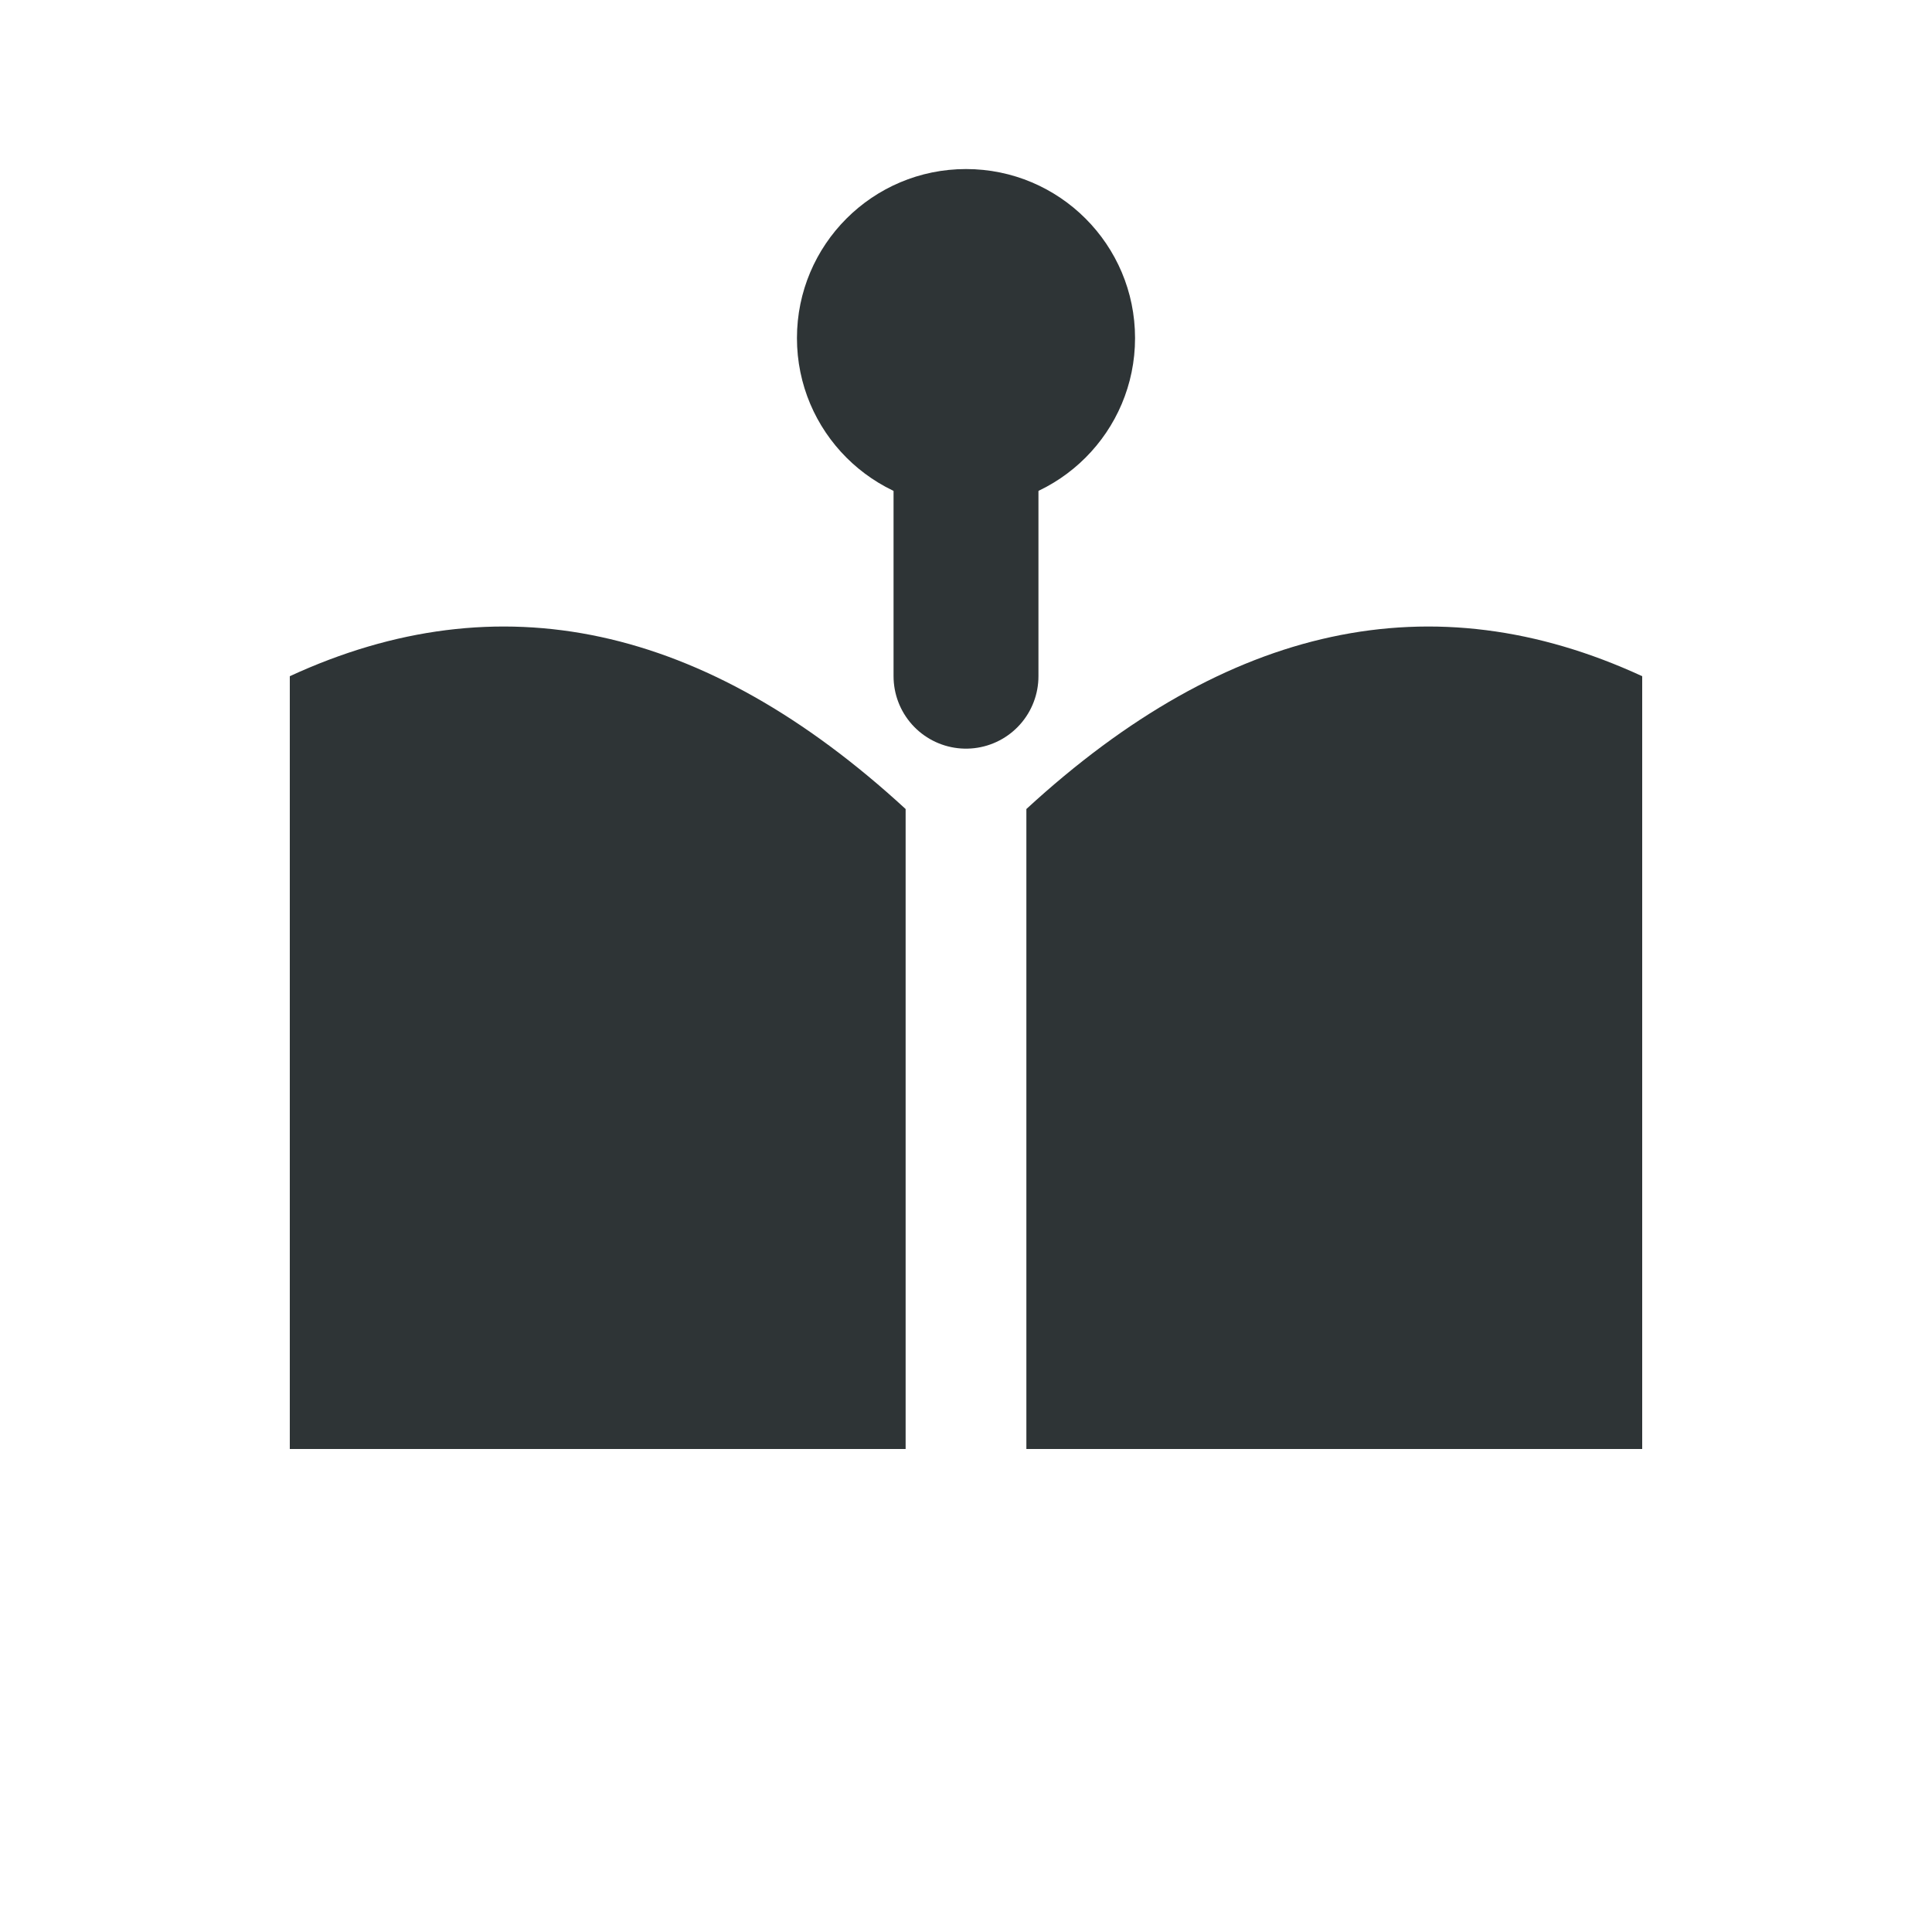
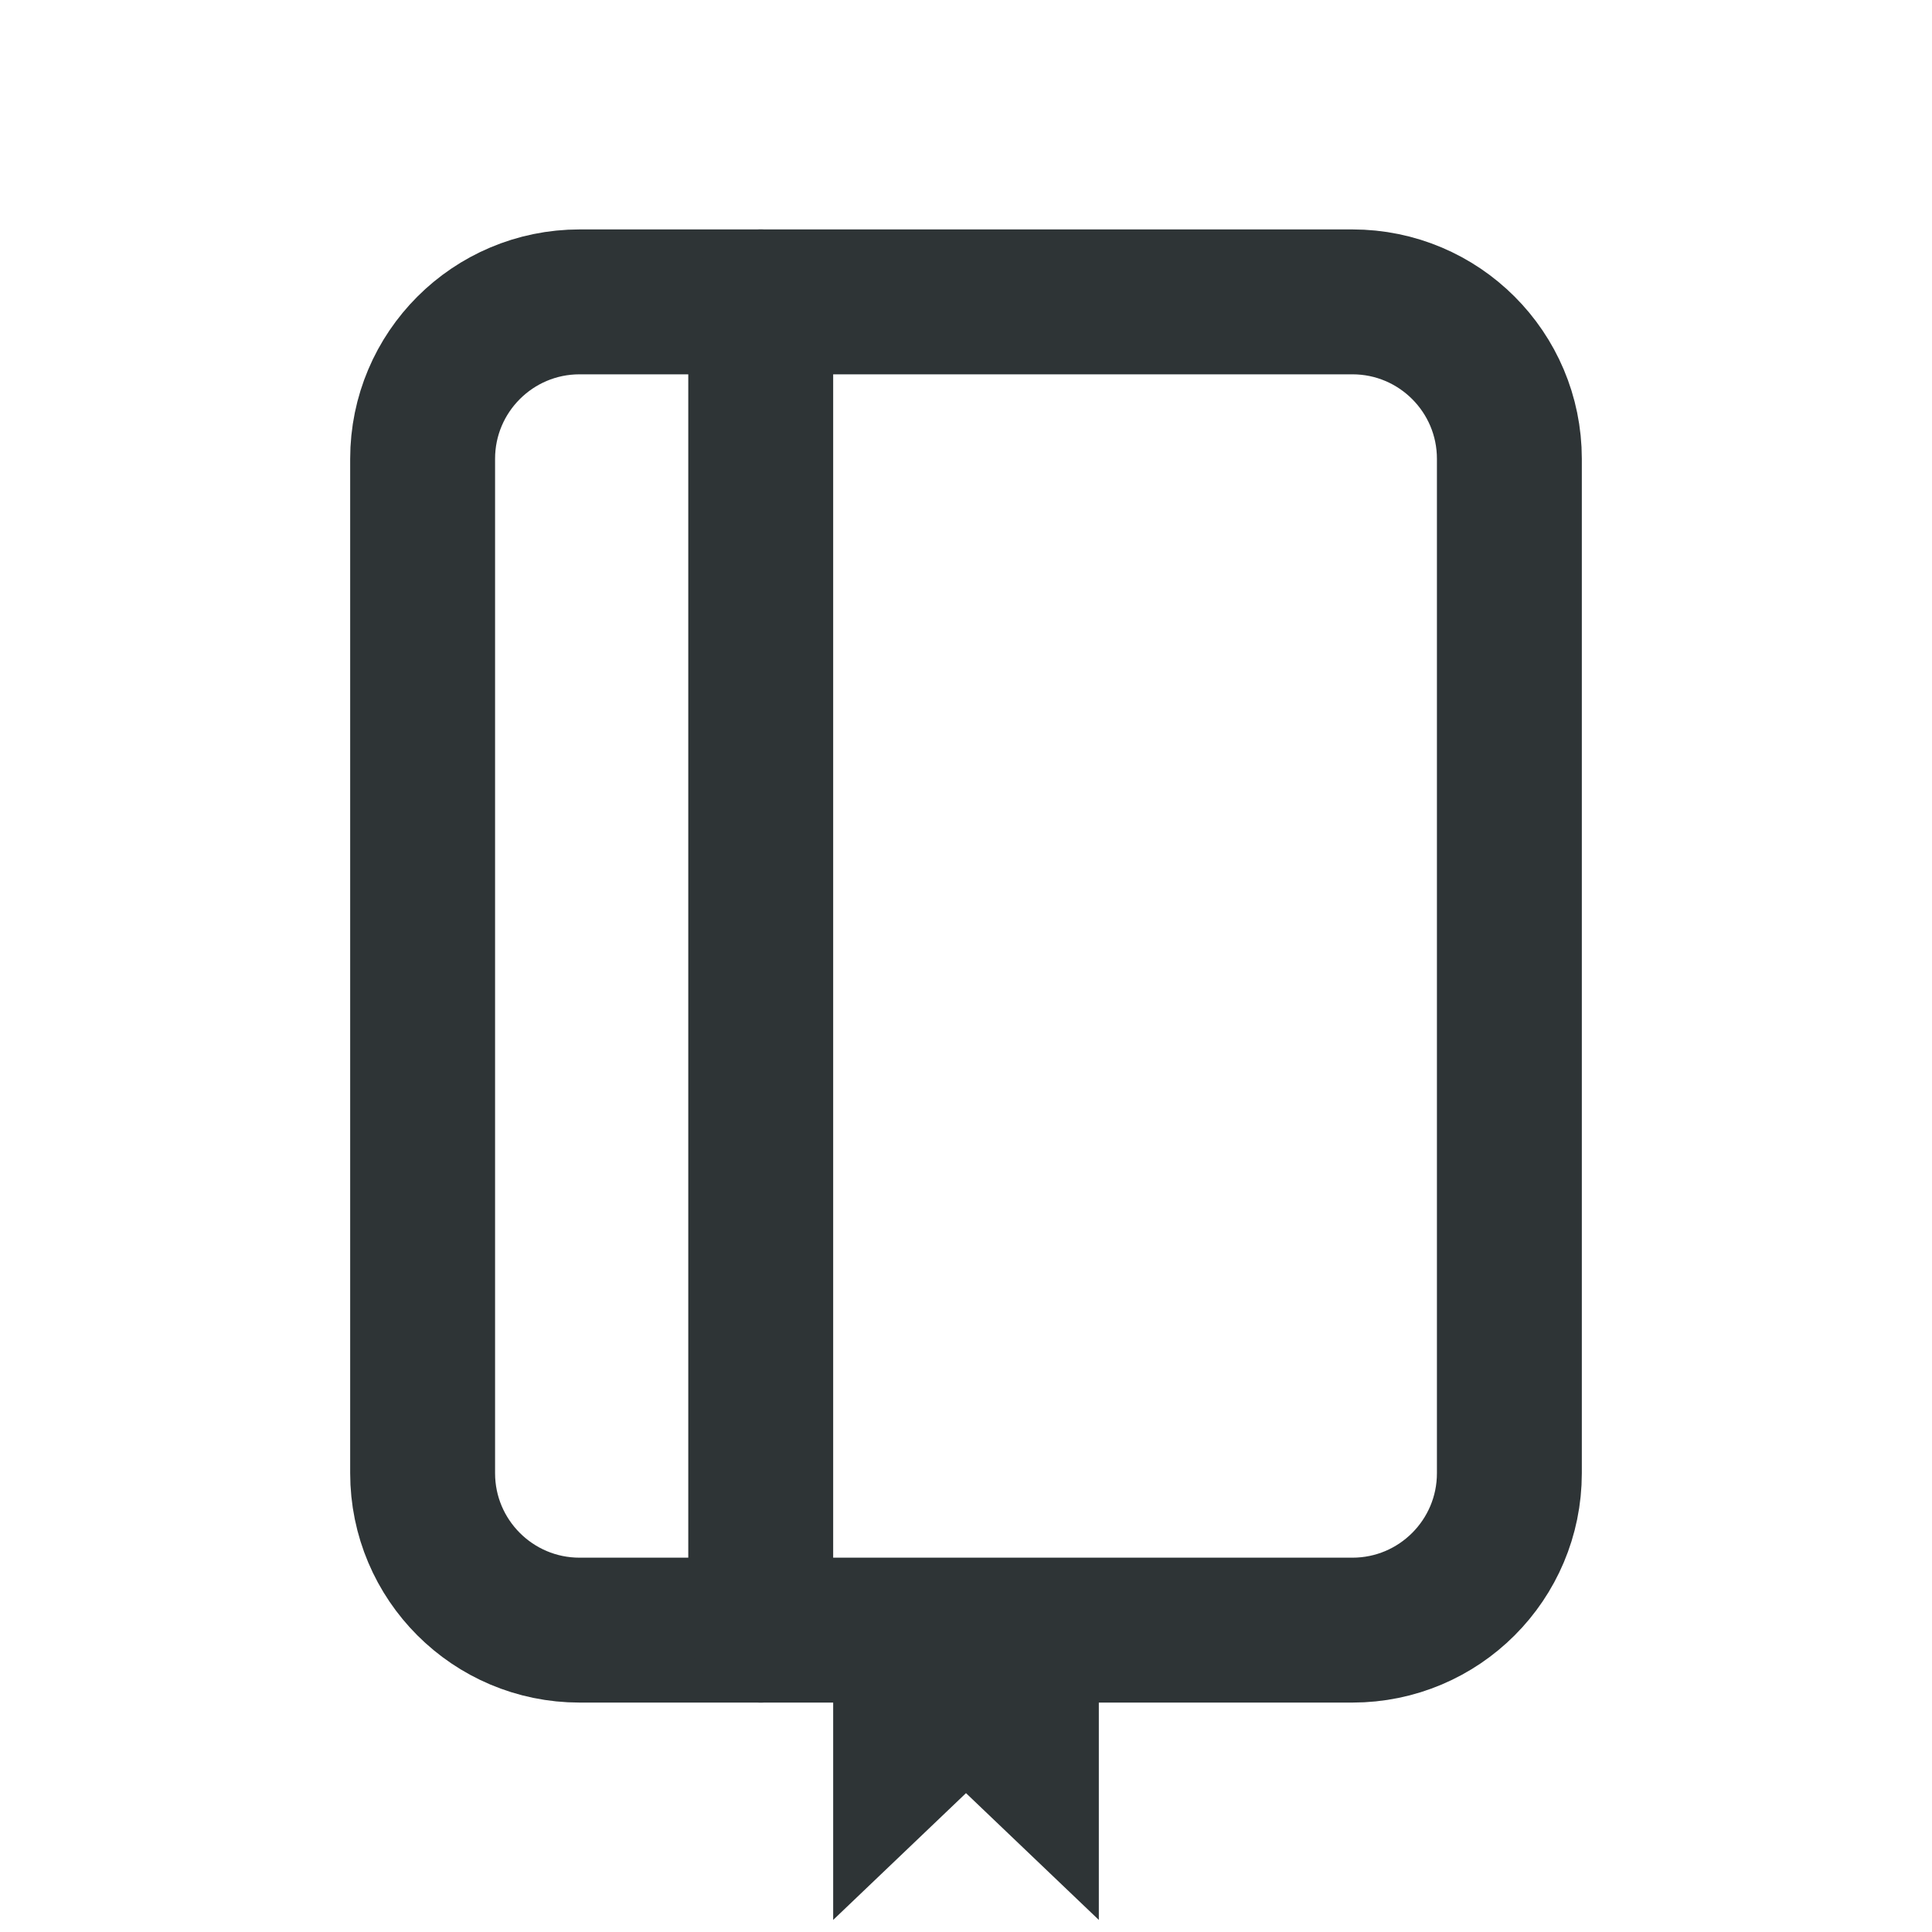
<svg xmlns="http://www.w3.org/2000/svg" width="16" height="16" viewBox="0 0 16 16">
-   <g fill="#2e3436">
-     <path d="M2.4,12 L2.4,5.6 Q5,4.4 7.5,6.7 L7.5,12 Z" />
-     <path d="M13.6,12 L13.6,5.6 Q11,4.4 8.5,6.7 L8.5,12 Z" />
-     <path d="M8,5.6 L8,3.6" stroke="#2e3436" stroke-width="1.2" stroke-linecap="round" />
-     <circle cx="8" cy="2.8" r="1.4" />
+   <g fill="none" stroke="#2e3436" stroke-width="1.2" stroke-linejoin="round" stroke-linecap="round">
+     <rect x="3.5" y="2.5" width="9" height="11" rx="1.3" />
+     <path d="M6.3 2.5 V13.5" />
  </g>
+   <path d="M6.9 13.5 h2.2 v2.4 l-1.1 -1.05 l-1.1 1.05 z" fill="#2e3436" />
</svg>
